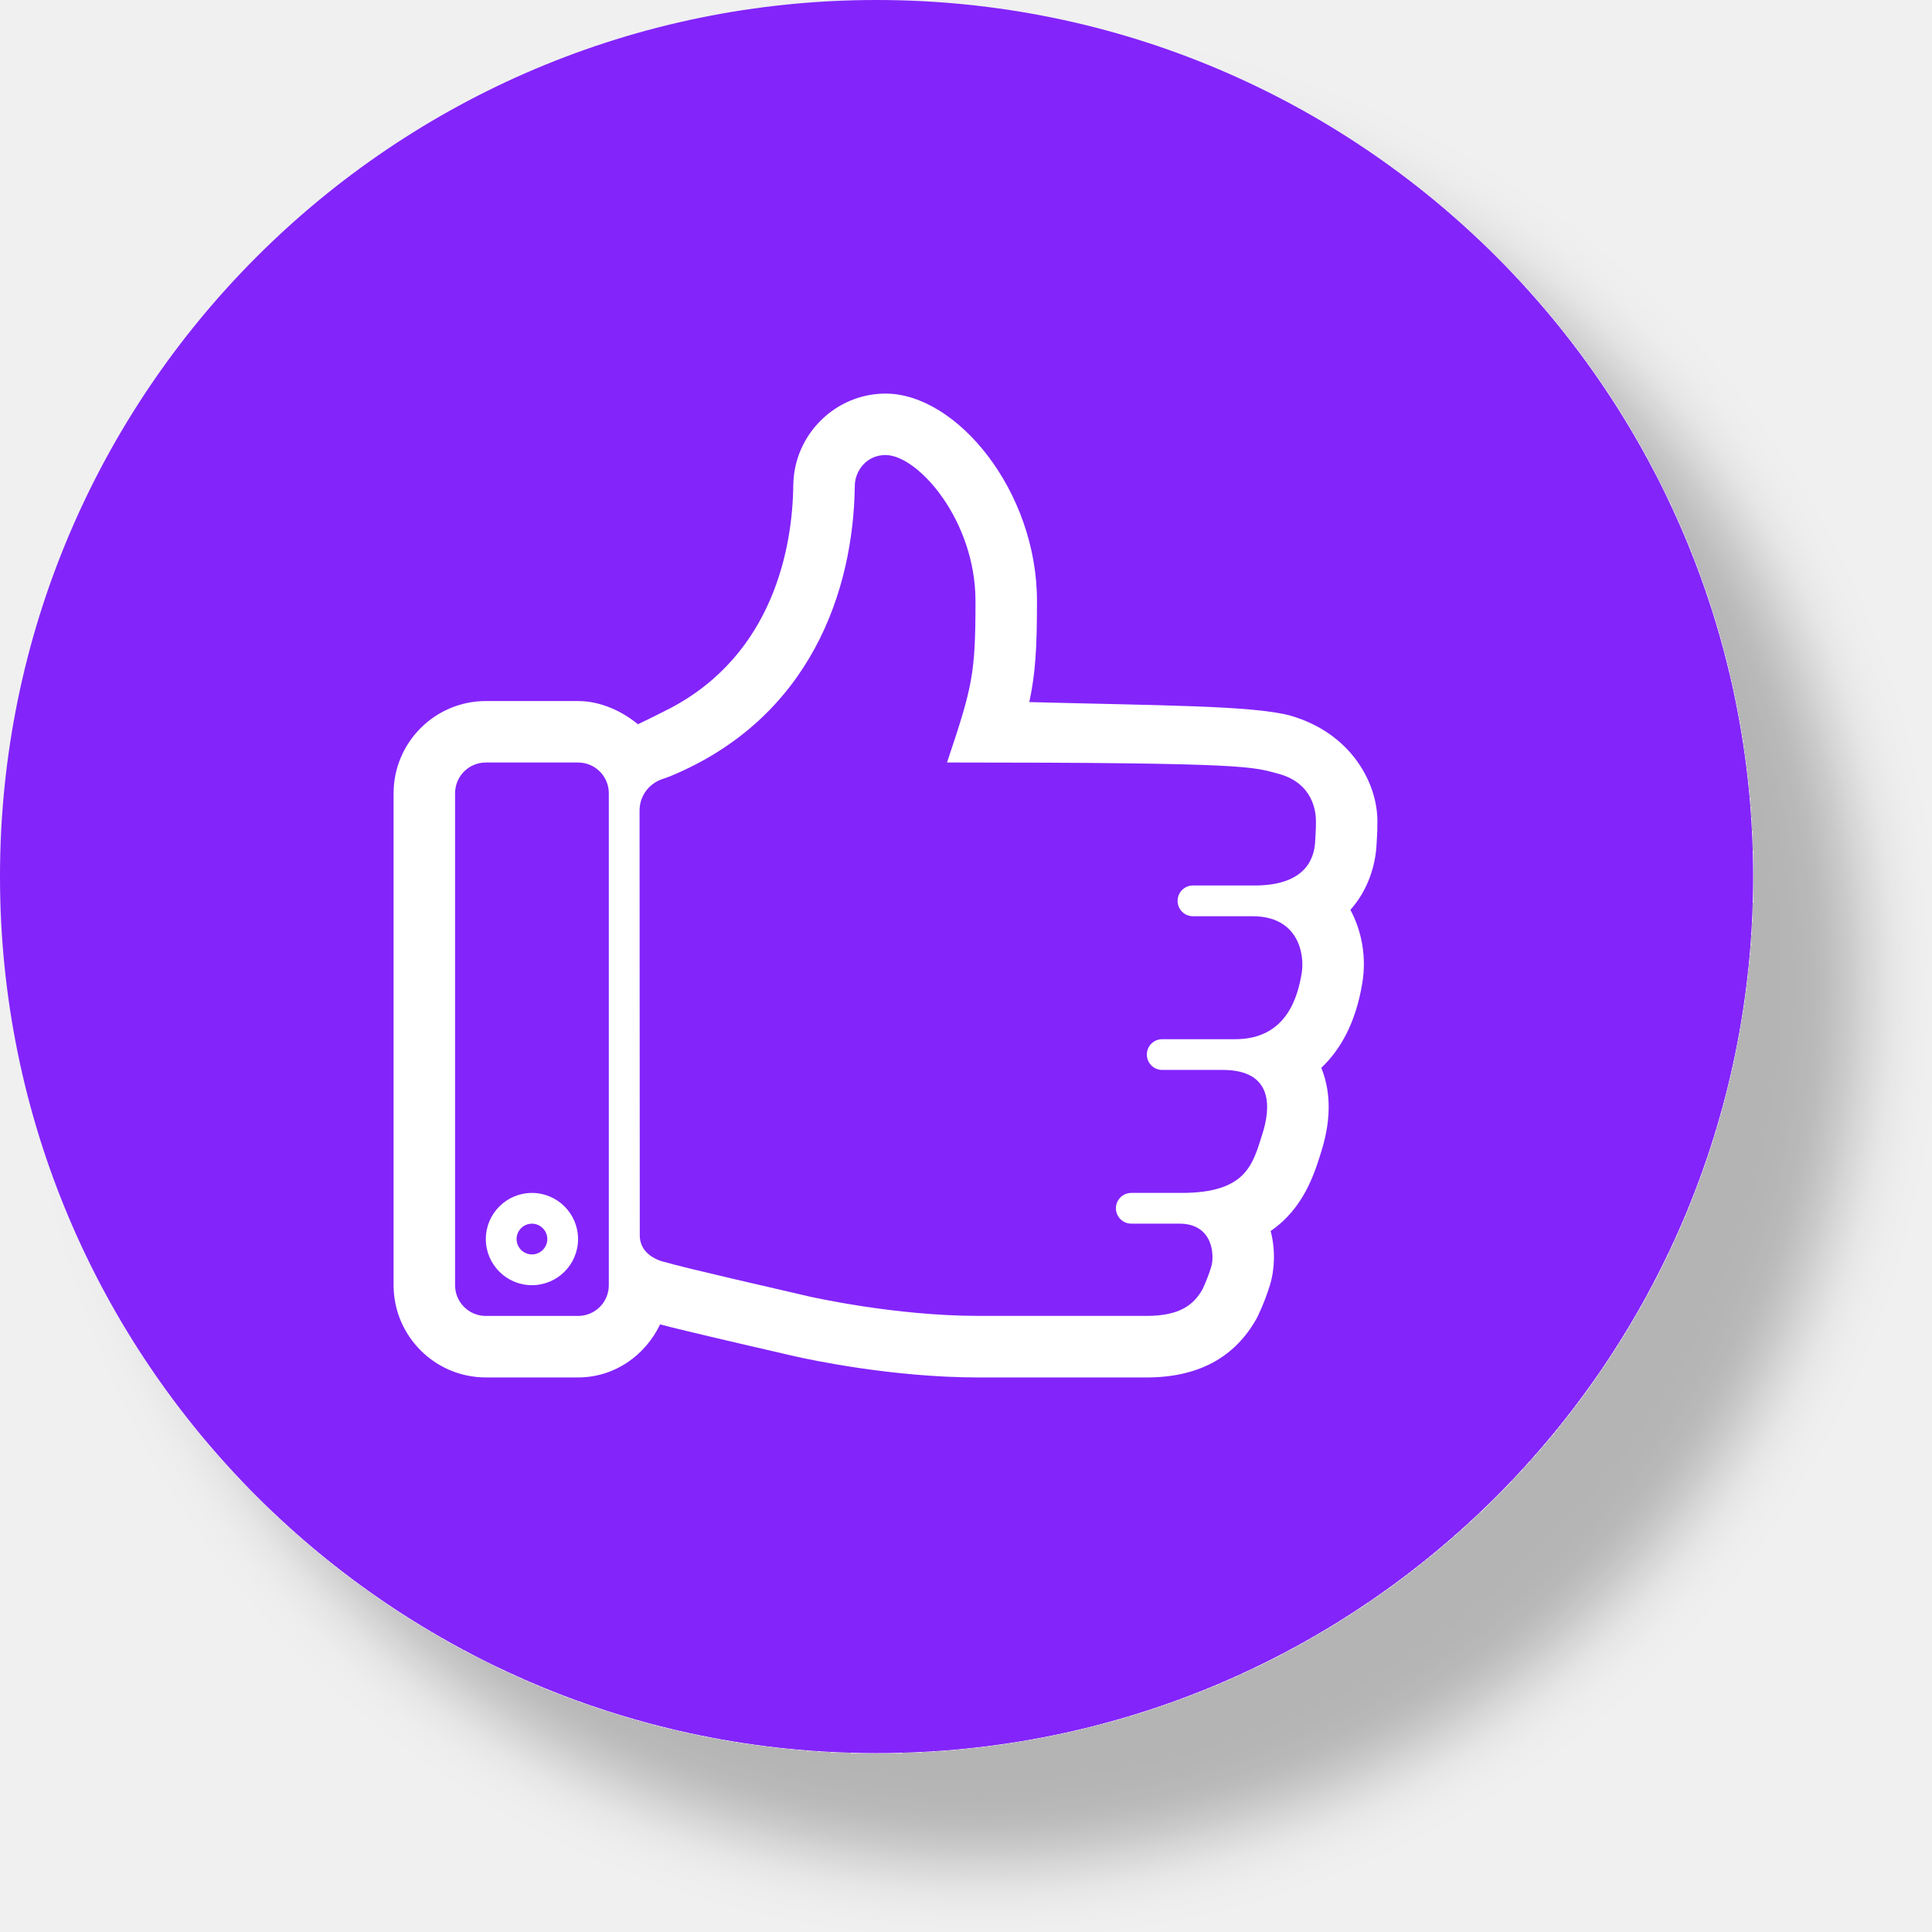
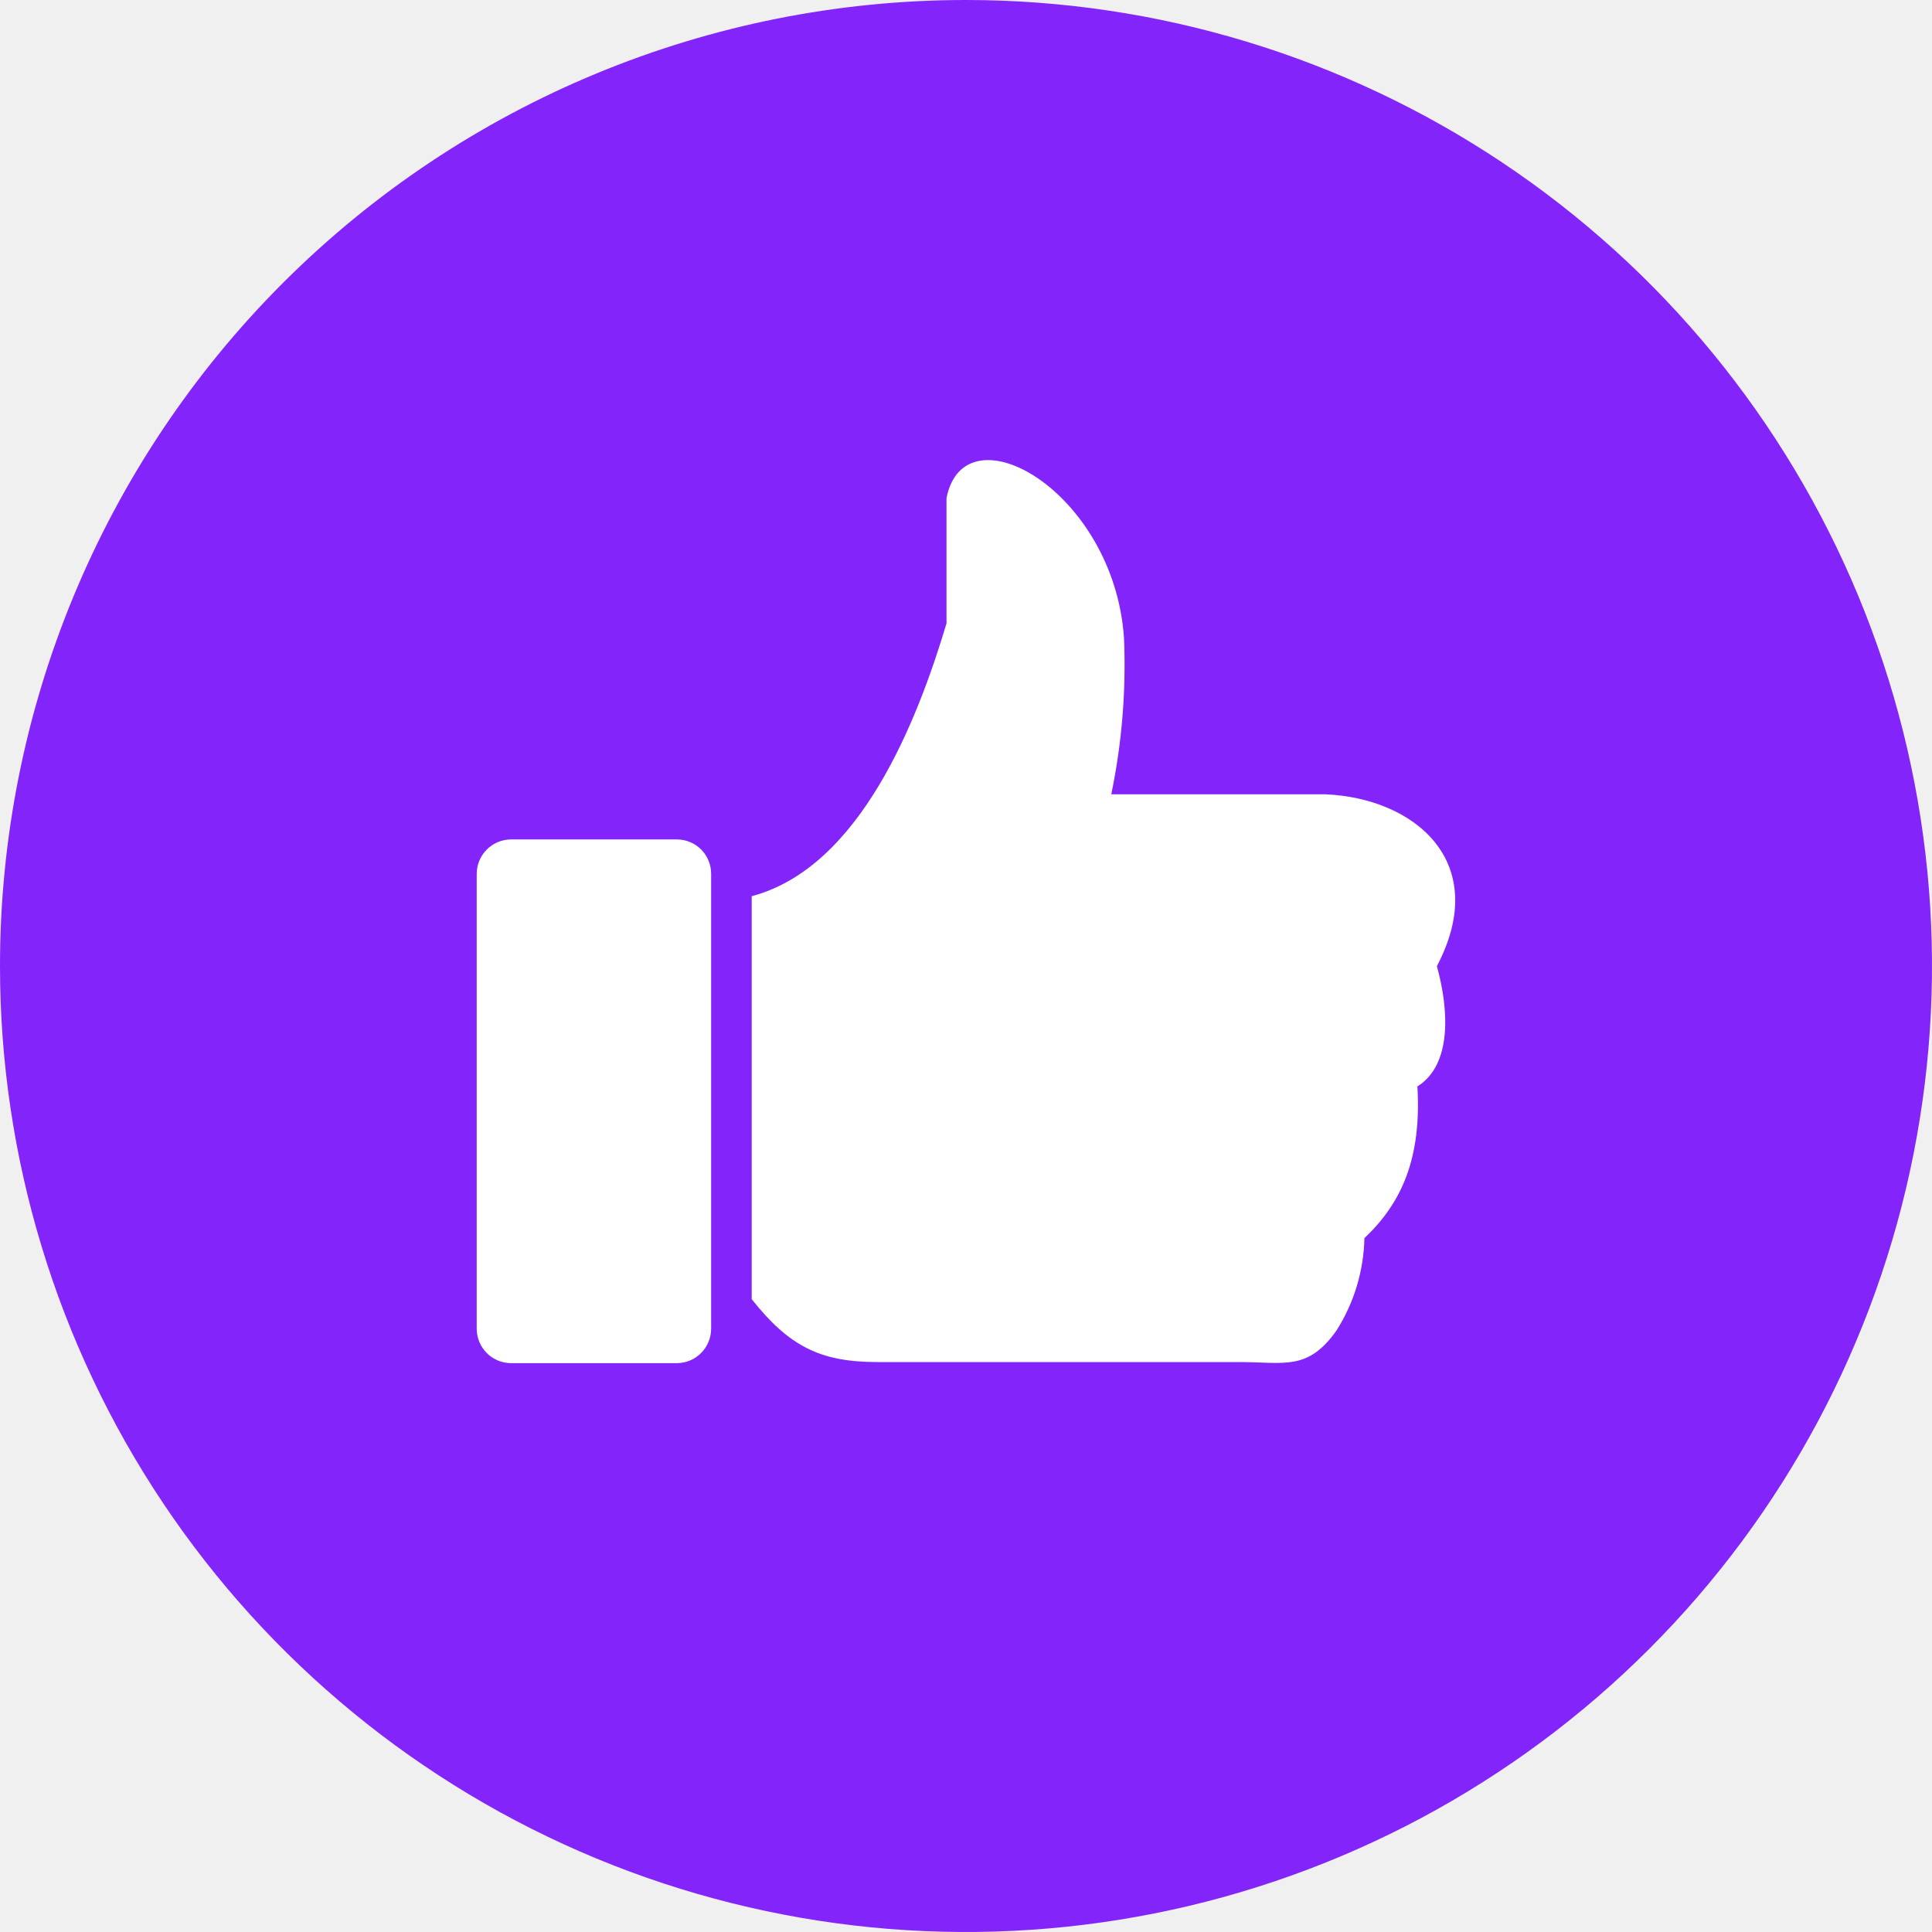
- <svg xmlns="http://www.w3.org/2000/svg" width="108" height="108" viewBox="0 0 108 108" fill="none">
-   <g filter="url(#filter0_d_8_189)">
-     <circle cx="49" cy="49" r="49" fill="#8324FB" />
-     <g clip-path="url(#clip0_8_189)">
-       <path d="M72.125 39.999C69.977 39.435 64.926 39.443 57.538 39.247C57.887 37.635 57.968 36.181 57.968 33.6C57.968 27.434 53.476 22.002 49.502 22.002C46.695 22.002 44.382 24.297 44.345 27.119C44.308 30.581 43.236 36.558 37.471 39.589C37.048 39.812 35.838 40.409 35.661 40.487L35.753 40.564C34.851 39.785 33.599 39.189 32.315 39.189H27.159C24.317 39.189 22.002 41.502 22.002 44.345V71.844C22.002 74.686 24.316 77 27.159 77H32.315C34.36 77 36.073 75.765 36.901 74.032C36.922 74.039 36.958 74.05 36.981 74.053C37.094 74.084 37.229 74.117 37.392 74.16C37.422 74.169 37.438 74.172 37.471 74.181C38.461 74.426 40.367 74.883 44.44 75.819C45.313 76.018 49.926 77.001 54.703 77.001H64.099C66.962 77.001 69.027 75.899 70.255 73.687C70.273 73.653 70.668 72.881 70.991 71.838C71.233 71.053 71.323 69.941 71.031 68.813C72.876 67.545 73.472 65.627 73.858 64.379C74.505 62.333 74.311 60.795 73.861 59.693C74.899 58.713 75.784 57.22 76.156 54.939C76.389 53.526 76.139 52.072 75.488 50.862C76.46 49.769 76.904 48.394 76.955 47.123L76.976 46.763C76.988 46.538 76.998 46.399 76.998 45.904C76.998 43.734 75.494 40.964 72.124 40.002L72.125 39.999ZM34.033 71.843C34.033 72.793 33.266 73.562 32.314 73.562H27.158C26.207 73.562 25.439 72.794 25.439 71.843V44.344C25.439 43.394 26.206 42.625 27.158 42.625H32.314C33.264 42.625 34.033 43.393 34.033 44.344V71.843ZM73.522 46.982C73.488 47.831 73.132 49.5 70.124 49.5C67.546 49.5 66.687 49.5 66.687 49.5C66.211 49.5 65.828 49.885 65.828 50.359C65.828 50.833 66.211 51.218 66.687 51.218C66.687 51.218 67.439 51.218 70.018 51.218C72.596 51.218 72.935 53.356 72.768 54.387C72.554 55.669 71.953 58.092 69.05 58.092C66.15 58.092 64.968 58.092 64.968 58.092C64.492 58.092 64.109 58.475 64.109 58.951C64.109 59.424 64.492 59.81 64.968 59.81C64.968 59.81 67.009 59.81 68.352 59.81C71.253 59.81 70.998 62.022 70.582 63.342C70.034 65.077 69.699 66.685 66.043 66.685C64.807 66.685 63.24 66.685 63.24 66.685C62.764 66.685 62.381 67.068 62.381 67.544C62.381 68.017 62.764 68.403 63.24 68.403C63.24 68.403 64.431 68.403 65.935 68.403C67.815 68.403 67.903 70.182 67.707 70.82C67.492 71.517 67.237 72.035 67.227 72.059C66.708 72.996 65.871 73.559 64.099 73.559H54.703C49.983 73.559 45.302 72.489 45.182 72.462C38.043 70.817 37.666 70.69 37.218 70.562C37.218 70.562 35.764 70.317 35.764 69.048L35.752 45.31C35.752 44.504 36.265 43.776 37.117 43.519C37.223 43.479 37.367 43.434 37.471 43.391C45.321 40.139 47.712 33.009 47.783 27.157C47.792 26.334 48.427 25.437 49.501 25.437C51.318 25.437 54.53 29.085 54.53 33.598C54.53 37.673 54.365 38.377 52.938 42.624C70.124 42.624 70.004 42.871 71.52 43.269C73.4 43.806 73.562 45.364 73.562 45.9C73.562 46.489 73.544 46.403 73.522 46.981V46.982ZM29.736 66.686C28.313 66.686 27.158 67.841 27.158 69.264C27.158 70.688 28.313 71.843 29.736 71.843C31.159 71.843 32.314 70.688 32.314 69.264C32.314 67.841 31.159 66.686 29.736 66.686ZM29.736 70.123C29.263 70.123 28.877 69.736 28.877 69.264C28.877 68.792 29.264 68.405 29.736 68.405C30.208 68.405 30.595 68.792 30.595 69.264C30.595 69.736 30.208 70.123 29.736 70.123Z" fill="white" />
-     </g>
+ <svg xmlns="http://www.w3.org/2000/svg" width="98" height="98" viewBox="0 0 98 98" fill="none">
+   <g clip-path="url(#clip0_425_41)">
+     <path fill-rule="evenodd" clip-rule="evenodd" d="M49 0C58.691 0 68.165 2.874 76.223 8.258C84.281 13.642 90.561 21.295 94.27 30.248C97.979 39.202 98.949 49.054 97.058 58.559C95.168 68.064 90.501 76.796 83.648 83.648C76.796 90.501 68.064 95.168 58.559 97.058C49.054 98.949 39.202 97.979 30.248 94.27C21.295 90.561 13.642 84.281 8.258 76.223C2.874 68.165 0 58.691 0 49C0 36.004 5.162 23.541 14.352 14.352C23.541 5.162 36.004 0 49 0V0Z" fill="#8324FB" />
+     <path fill-rule="evenodd" clip-rule="evenodd" d="M25.92 42.58H34.342C34.801 42.582 35.241 42.766 35.566 43.092C35.89 43.418 36.072 43.859 36.072 44.319V67.407C36.07 67.866 35.887 68.306 35.563 68.631C35.24 68.957 34.801 69.141 34.342 69.145H25.92C25.459 69.143 25.018 68.96 24.693 68.634C24.367 68.308 24.183 67.867 24.181 67.407V44.319C24.183 43.858 24.367 43.417 24.693 43.091C25.018 42.766 25.459 42.582 25.92 42.58V42.58ZM48.011 25.266C48.92 20.624 56.513 24.899 57.015 32.371C57.127 35.028 56.91 37.688 56.369 40.291H67.224C71.73 40.474 75.669 43.704 72.886 49.008C73.524 51.321 73.62 54.032 71.897 55.109C72.112 58.754 71.1 61.019 69.209 62.805C69.173 64.469 68.682 66.091 67.79 67.495C66.33 69.552 65.15 69.09 62.853 69.09H44.51C41.607 69.09 40.028 68.292 38.13 65.9V45.459C43.641 43.999 46.544 36.527 48.011 31.622V25.242V25.266Z" fill="white" />
  </g>
  <defs>
-     <filter id="filter0_d_8_189" x="0" y="0" width="108" height="108" filterUnits="userSpaceOnUse" color-interpolation-filters="sRGB">
-       <feFlood flood-opacity="0" result="BackgroundImageFix" />
-       <feColorMatrix in="SourceAlpha" type="matrix" values="0 0 0 0 0 0 0 0 0 0 0 0 0 0 0 0 0 0 127 0" result="hardAlpha" />
-       <feOffset dx="6" dy="6" />
-       <feGaussianBlur stdDeviation="2" />
-       <feComposite in2="hardAlpha" operator="out" />
-       <feColorMatrix type="matrix" values="0 0 0 0 0 0 0 0 0 0 0 0 0 0 0 0 0 0 0.25 0" />
-       <feBlend mode="normal" in2="BackgroundImageFix" result="effect1_dropShadow_8_189" />
-       <feBlend mode="normal" in="SourceGraphic" in2="effect1_dropShadow_8_189" result="shape" />
-     </filter>
-     <clipPath id="clip0_8_189">
-       <rect width="55" height="55" fill="white" transform="translate(22 22)" />
+     <clipPath id="clip0_425_41">
+       <rect width="98" height="98" fill="white" />
    </clipPath>
  </defs>
</svg>
